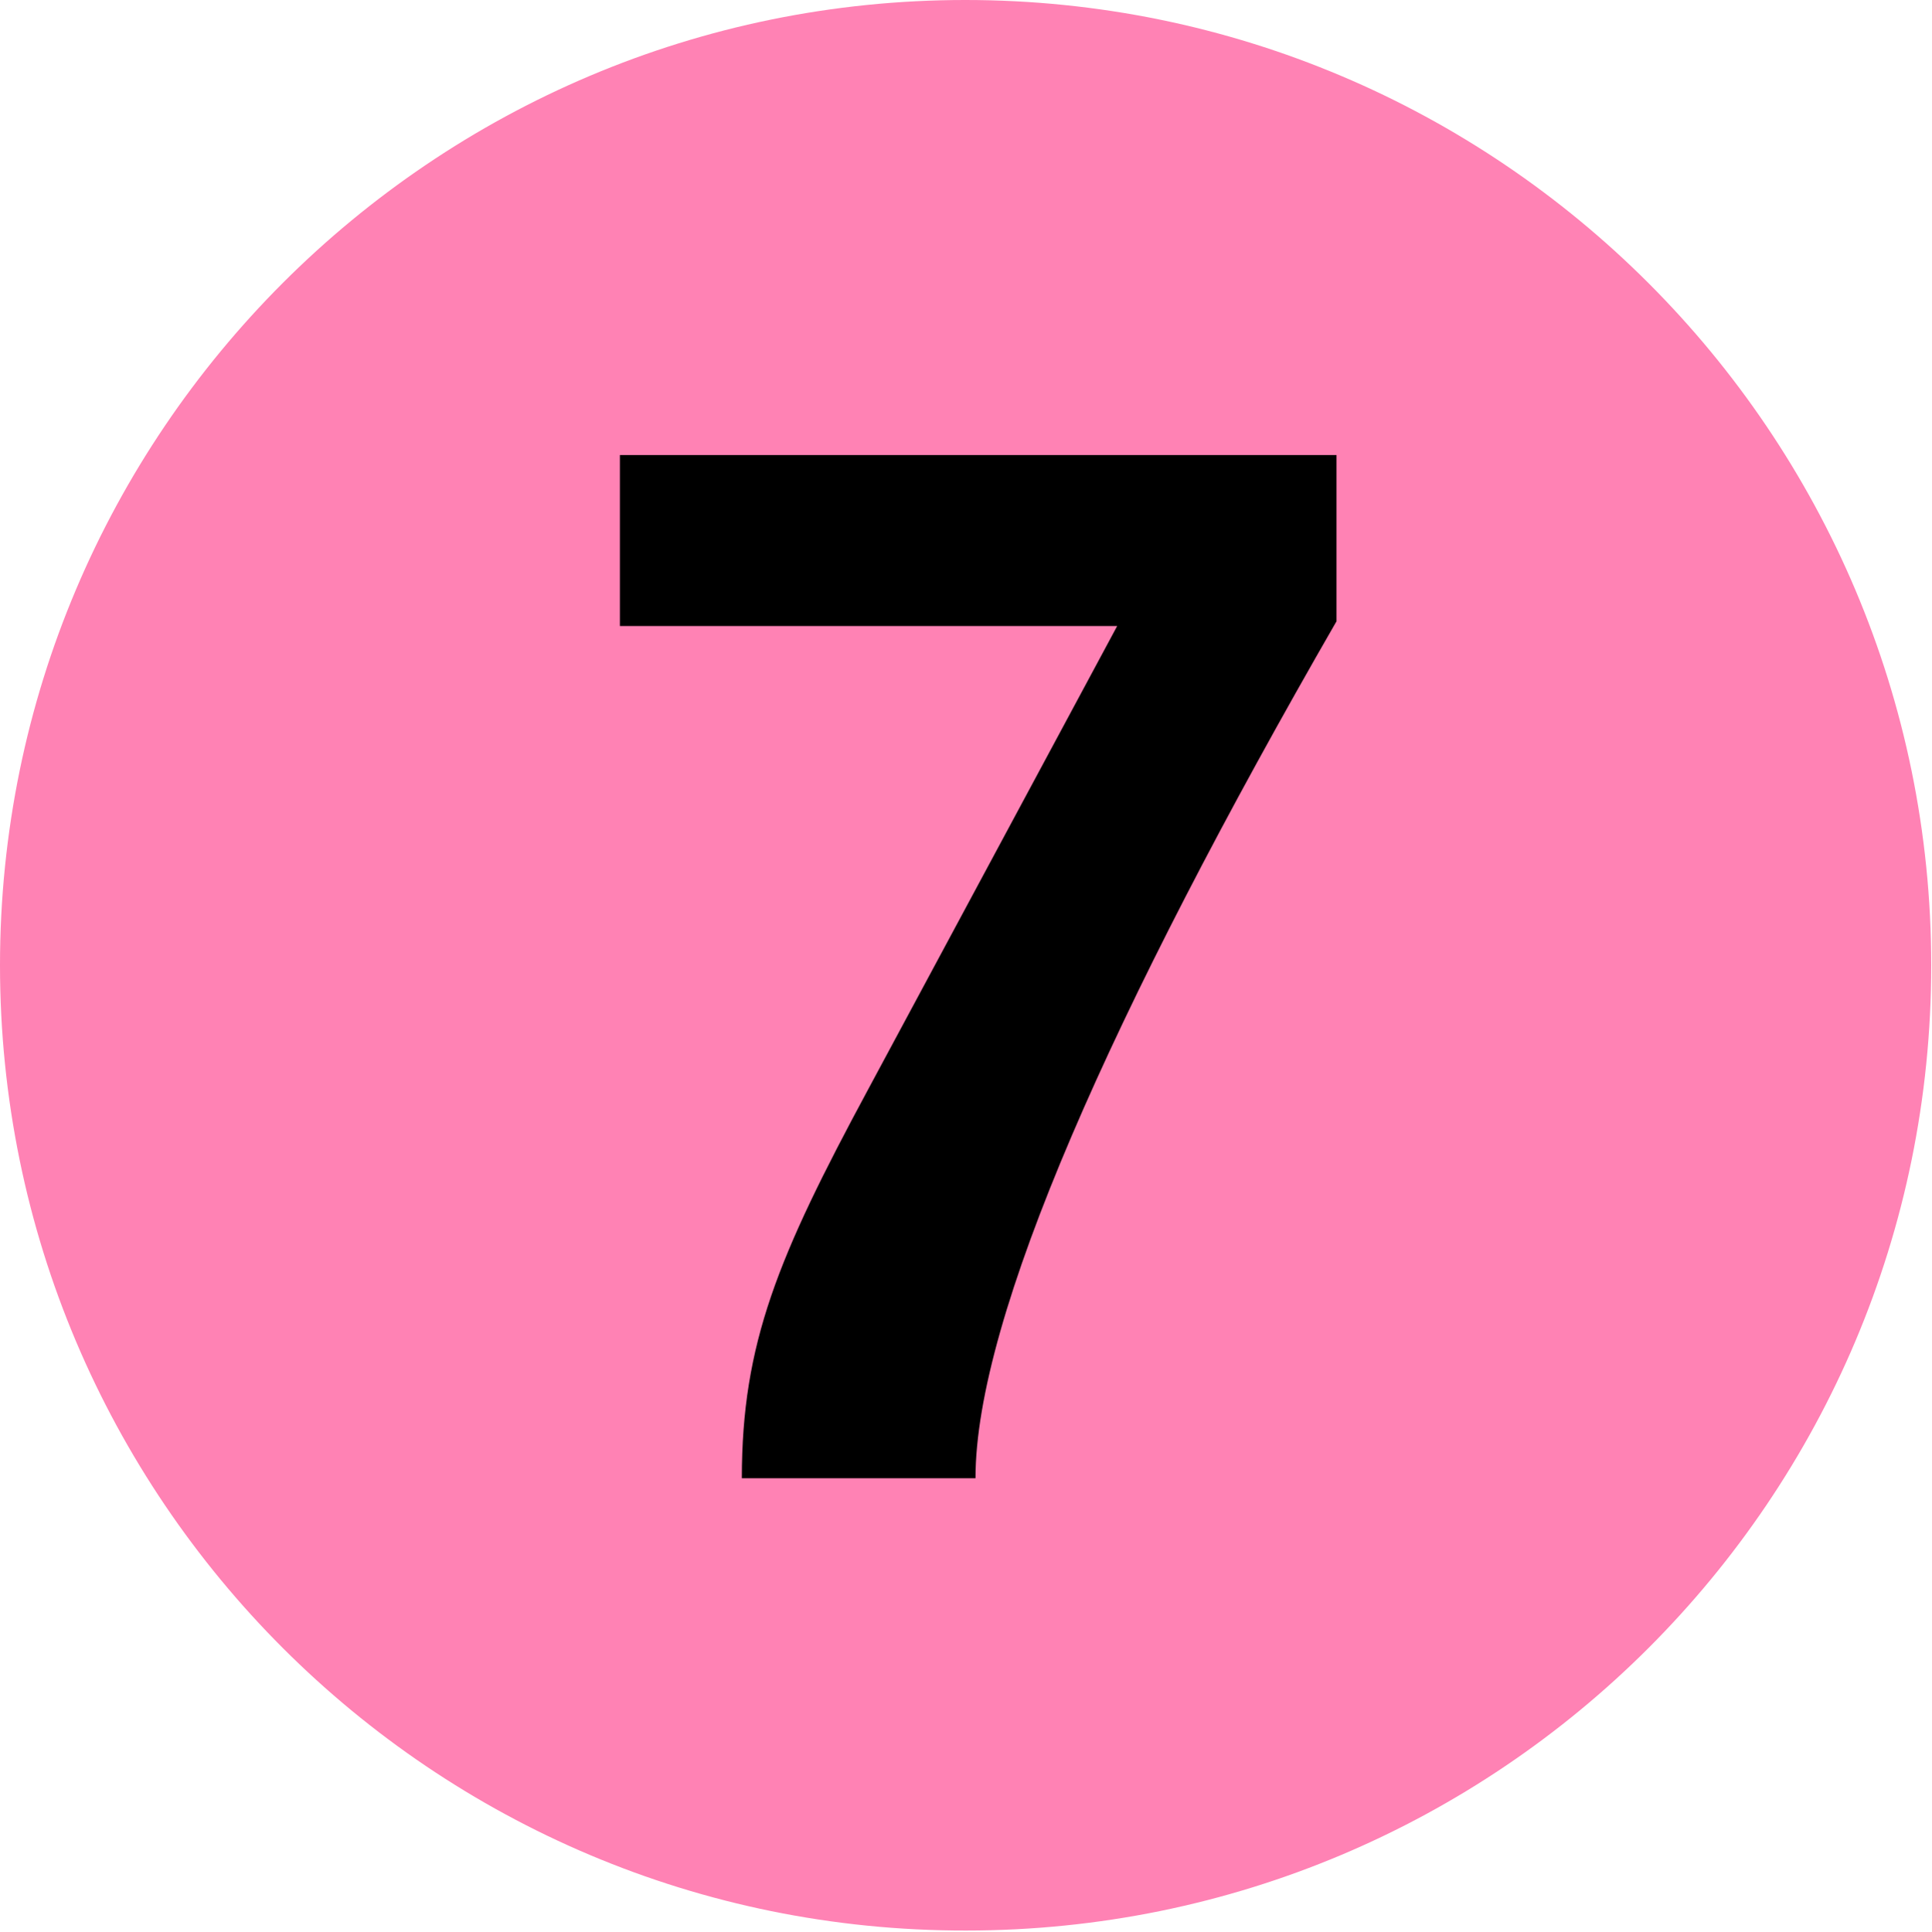
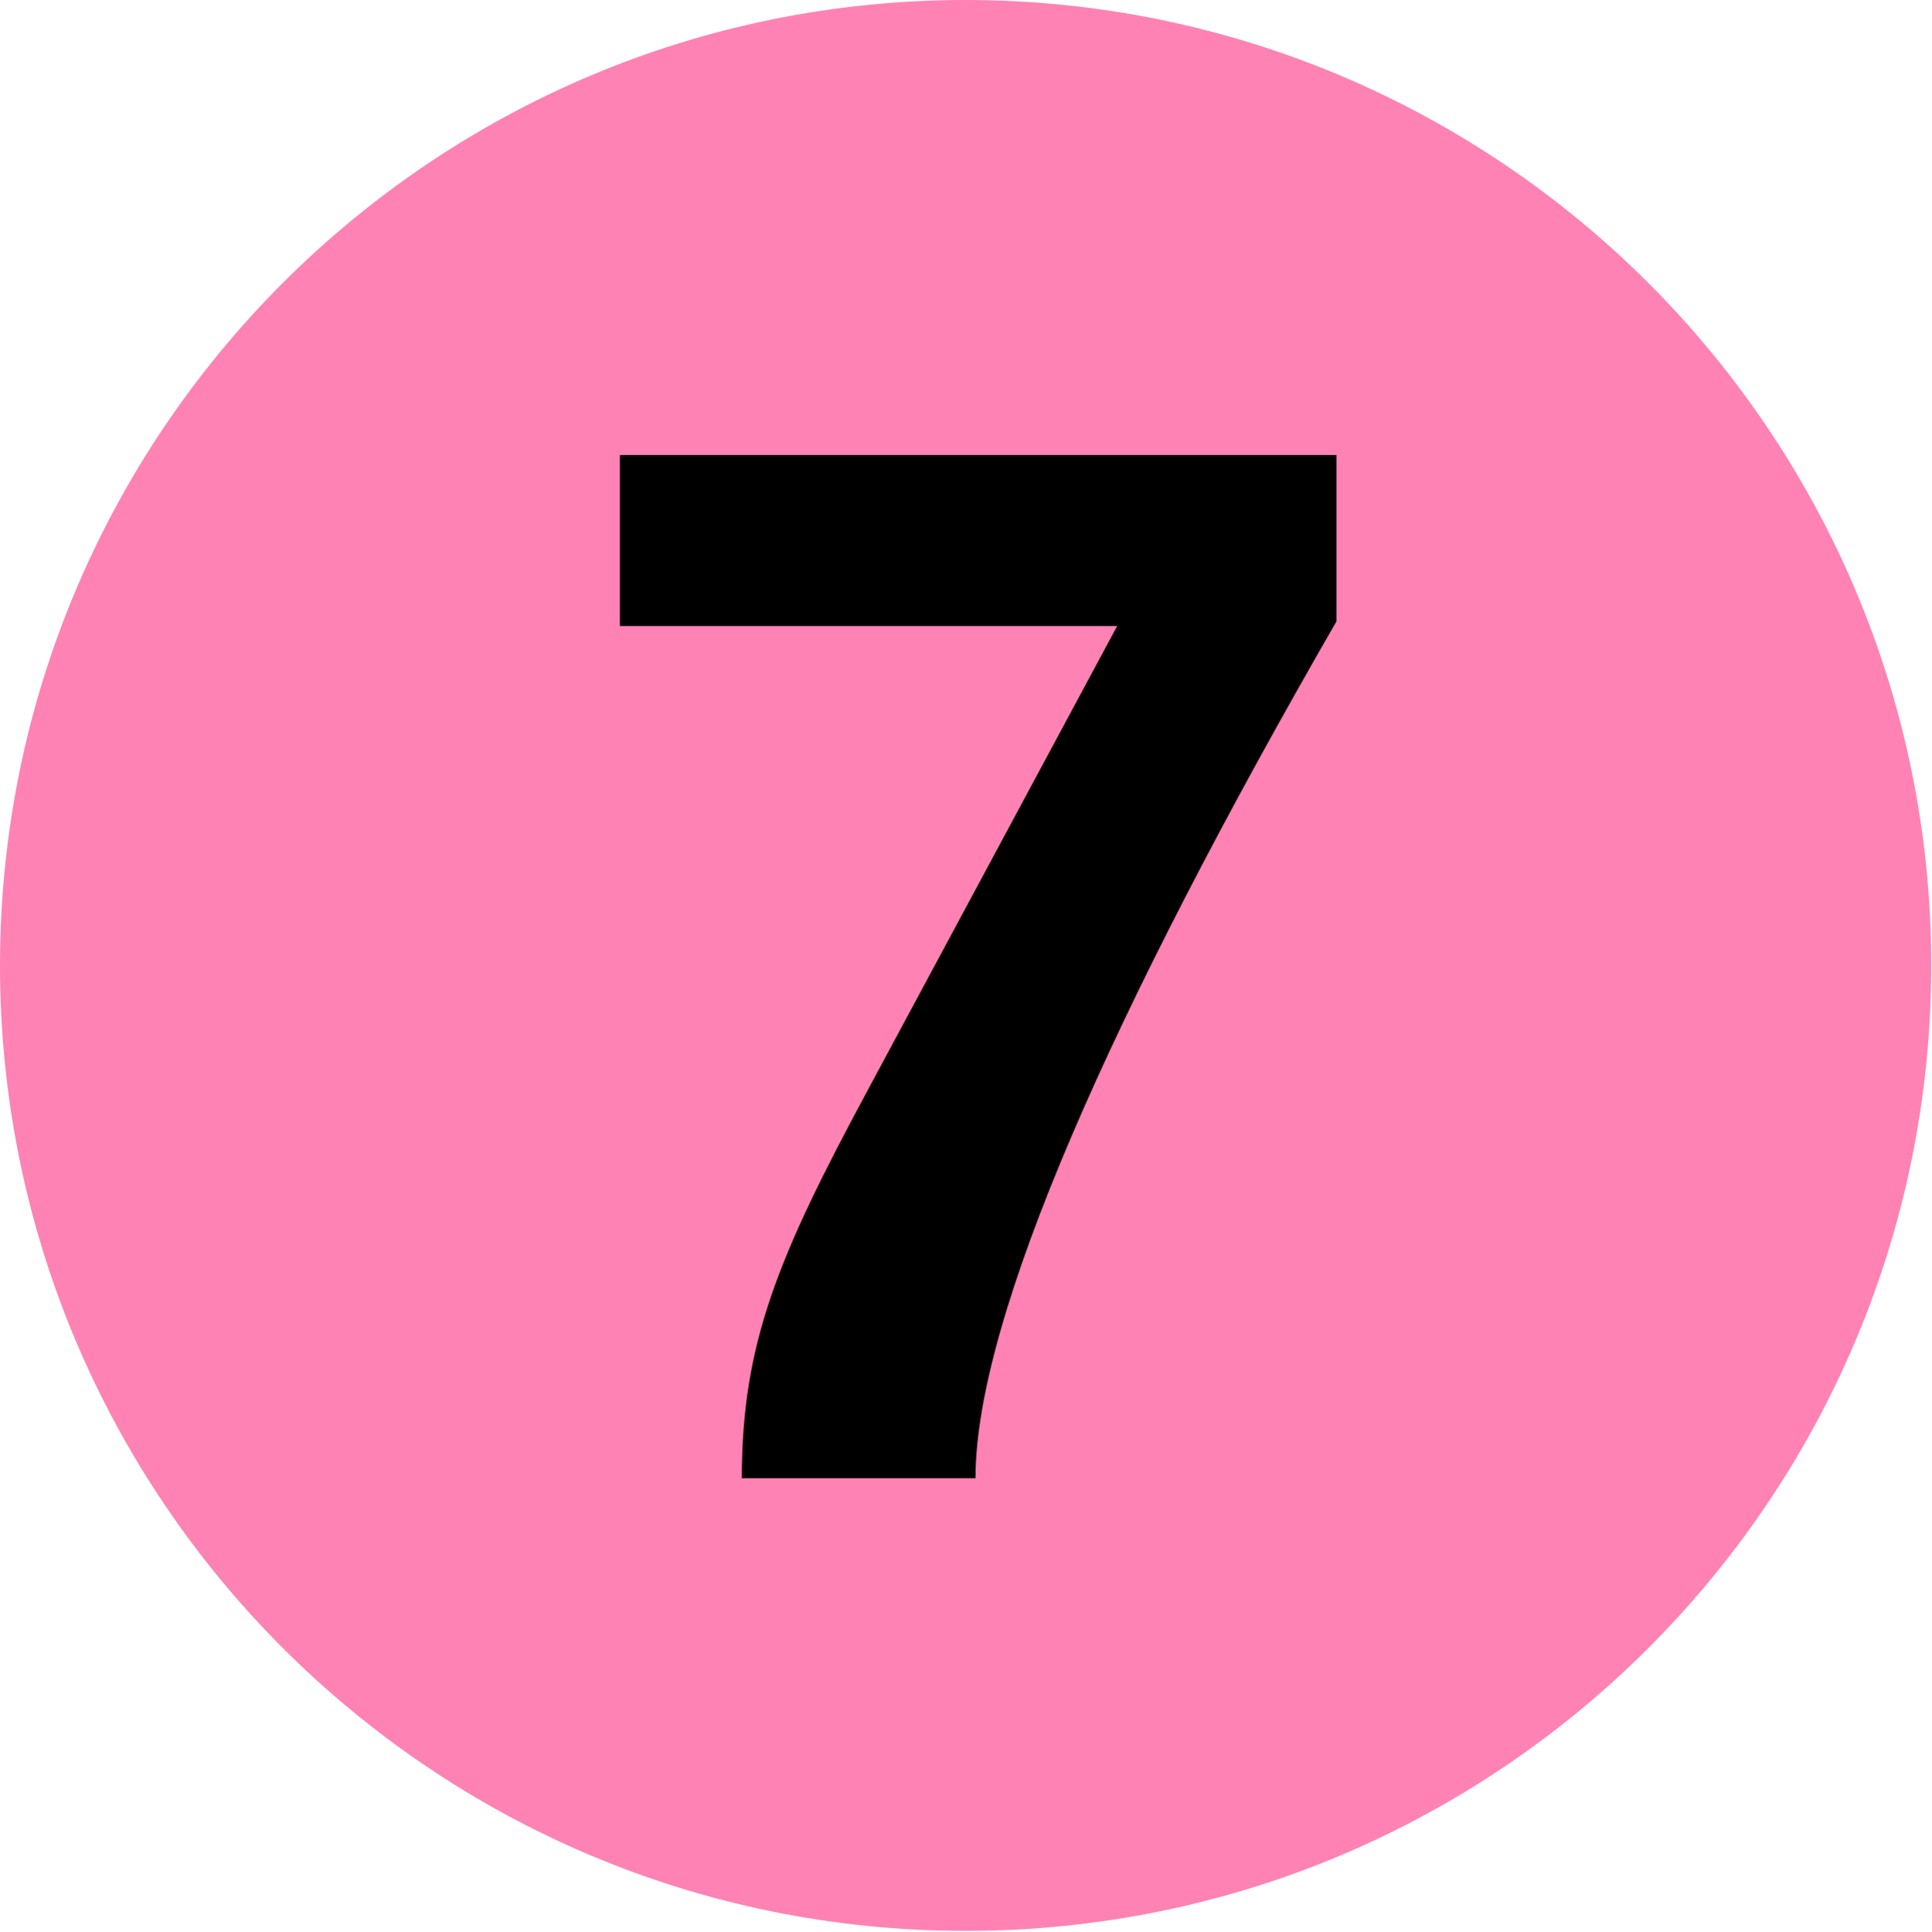
- <svg xmlns="http://www.w3.org/2000/svg" xmlns:xlink="http://www.w3.org/1999/xlink" version="1.1" id="Layer_1" x="0px" y="0px" viewBox="0 0 283.5 283.5" style="enable-background:new 0 0 283.5 283.5;" xml:space="preserve">
-   <style type="text/css">
- 	.st0{clip-path:url(#SVGID_00000181044846058177552090000002983133674048675473_);fill:#FF82B4;}
- 	.st1{clip-path:url(#SVGID_00000181044846058177552090000002983133674048675473_);}
- </style>
-   <g>
-     <defs>
-       <rect id="SVGID_1_" width="283.5" height="283.5" />
-     </defs>
-     <clipPath id="SVGID_00000068661809906068489540000009586368646322554296_">
-       <use xlink:href="#SVGID_1_" style="overflow:visible;" />
+ <svg xmlns="http://www.w3.org/2000/svg" id="metro_7_couleur_RVB" width="283.5" height="283.5" viewBox="0 0 283.5 283.5">
+   <defs>
+     <clipPath id="clip-path">
+       <rect id="Rectangle_6" data-name="Rectangle 6" width="283.5" height="283.5" />
    </clipPath>
-     <path style="clip-path:url(#SVGID_00000068661809906068489540000009586368646322554296_);fill:#FF82B4;" d="M0,141.7   C0,63.5,63.5,0,141.7,0C220,0,283.5,63.5,283.5,141.7c0,78.3-63.4,141.7-141.7,141.7C63.5,283.5,0,220,0,141.7" />
-     <path style="clip-path:url(#SVGID_00000068661809906068489540000009586368646322554296_);" d="M196.2,91.2V66.8H91v25.1h73   L127.4,160c-13.2,24.5-18.5,37.2-18.5,57h34.3C143.2,193.4,163.2,148.5,196.2,91.2" />
+   </defs>
+   <g id="Groupe_17" data-name="Groupe 17" clip-path="url(#clip-path)">
+     <path id="Tracé_17" data-name="Tracé 17" d="M0,141.7A141.775,141.775,0,0,1,141.7,0C220,0,283.5,63.5,283.5,141.7A141.75,141.75,0,0,1,0,141.7" fill="#ff82b4" />
+   </g>
+   <g id="Groupe_18" data-name="Groupe 18" clip-path="url(#clip-path)">
+     <path id="Tracé_18" data-name="Tracé 18" d="M196.2,91.2V66.8H91V91.9h73L127.4,160c-13.2,24.5-18.5,37.2-18.5,57h34.3c0-23.6,20-68.5,53-125.8" />
  </g>
</svg>
